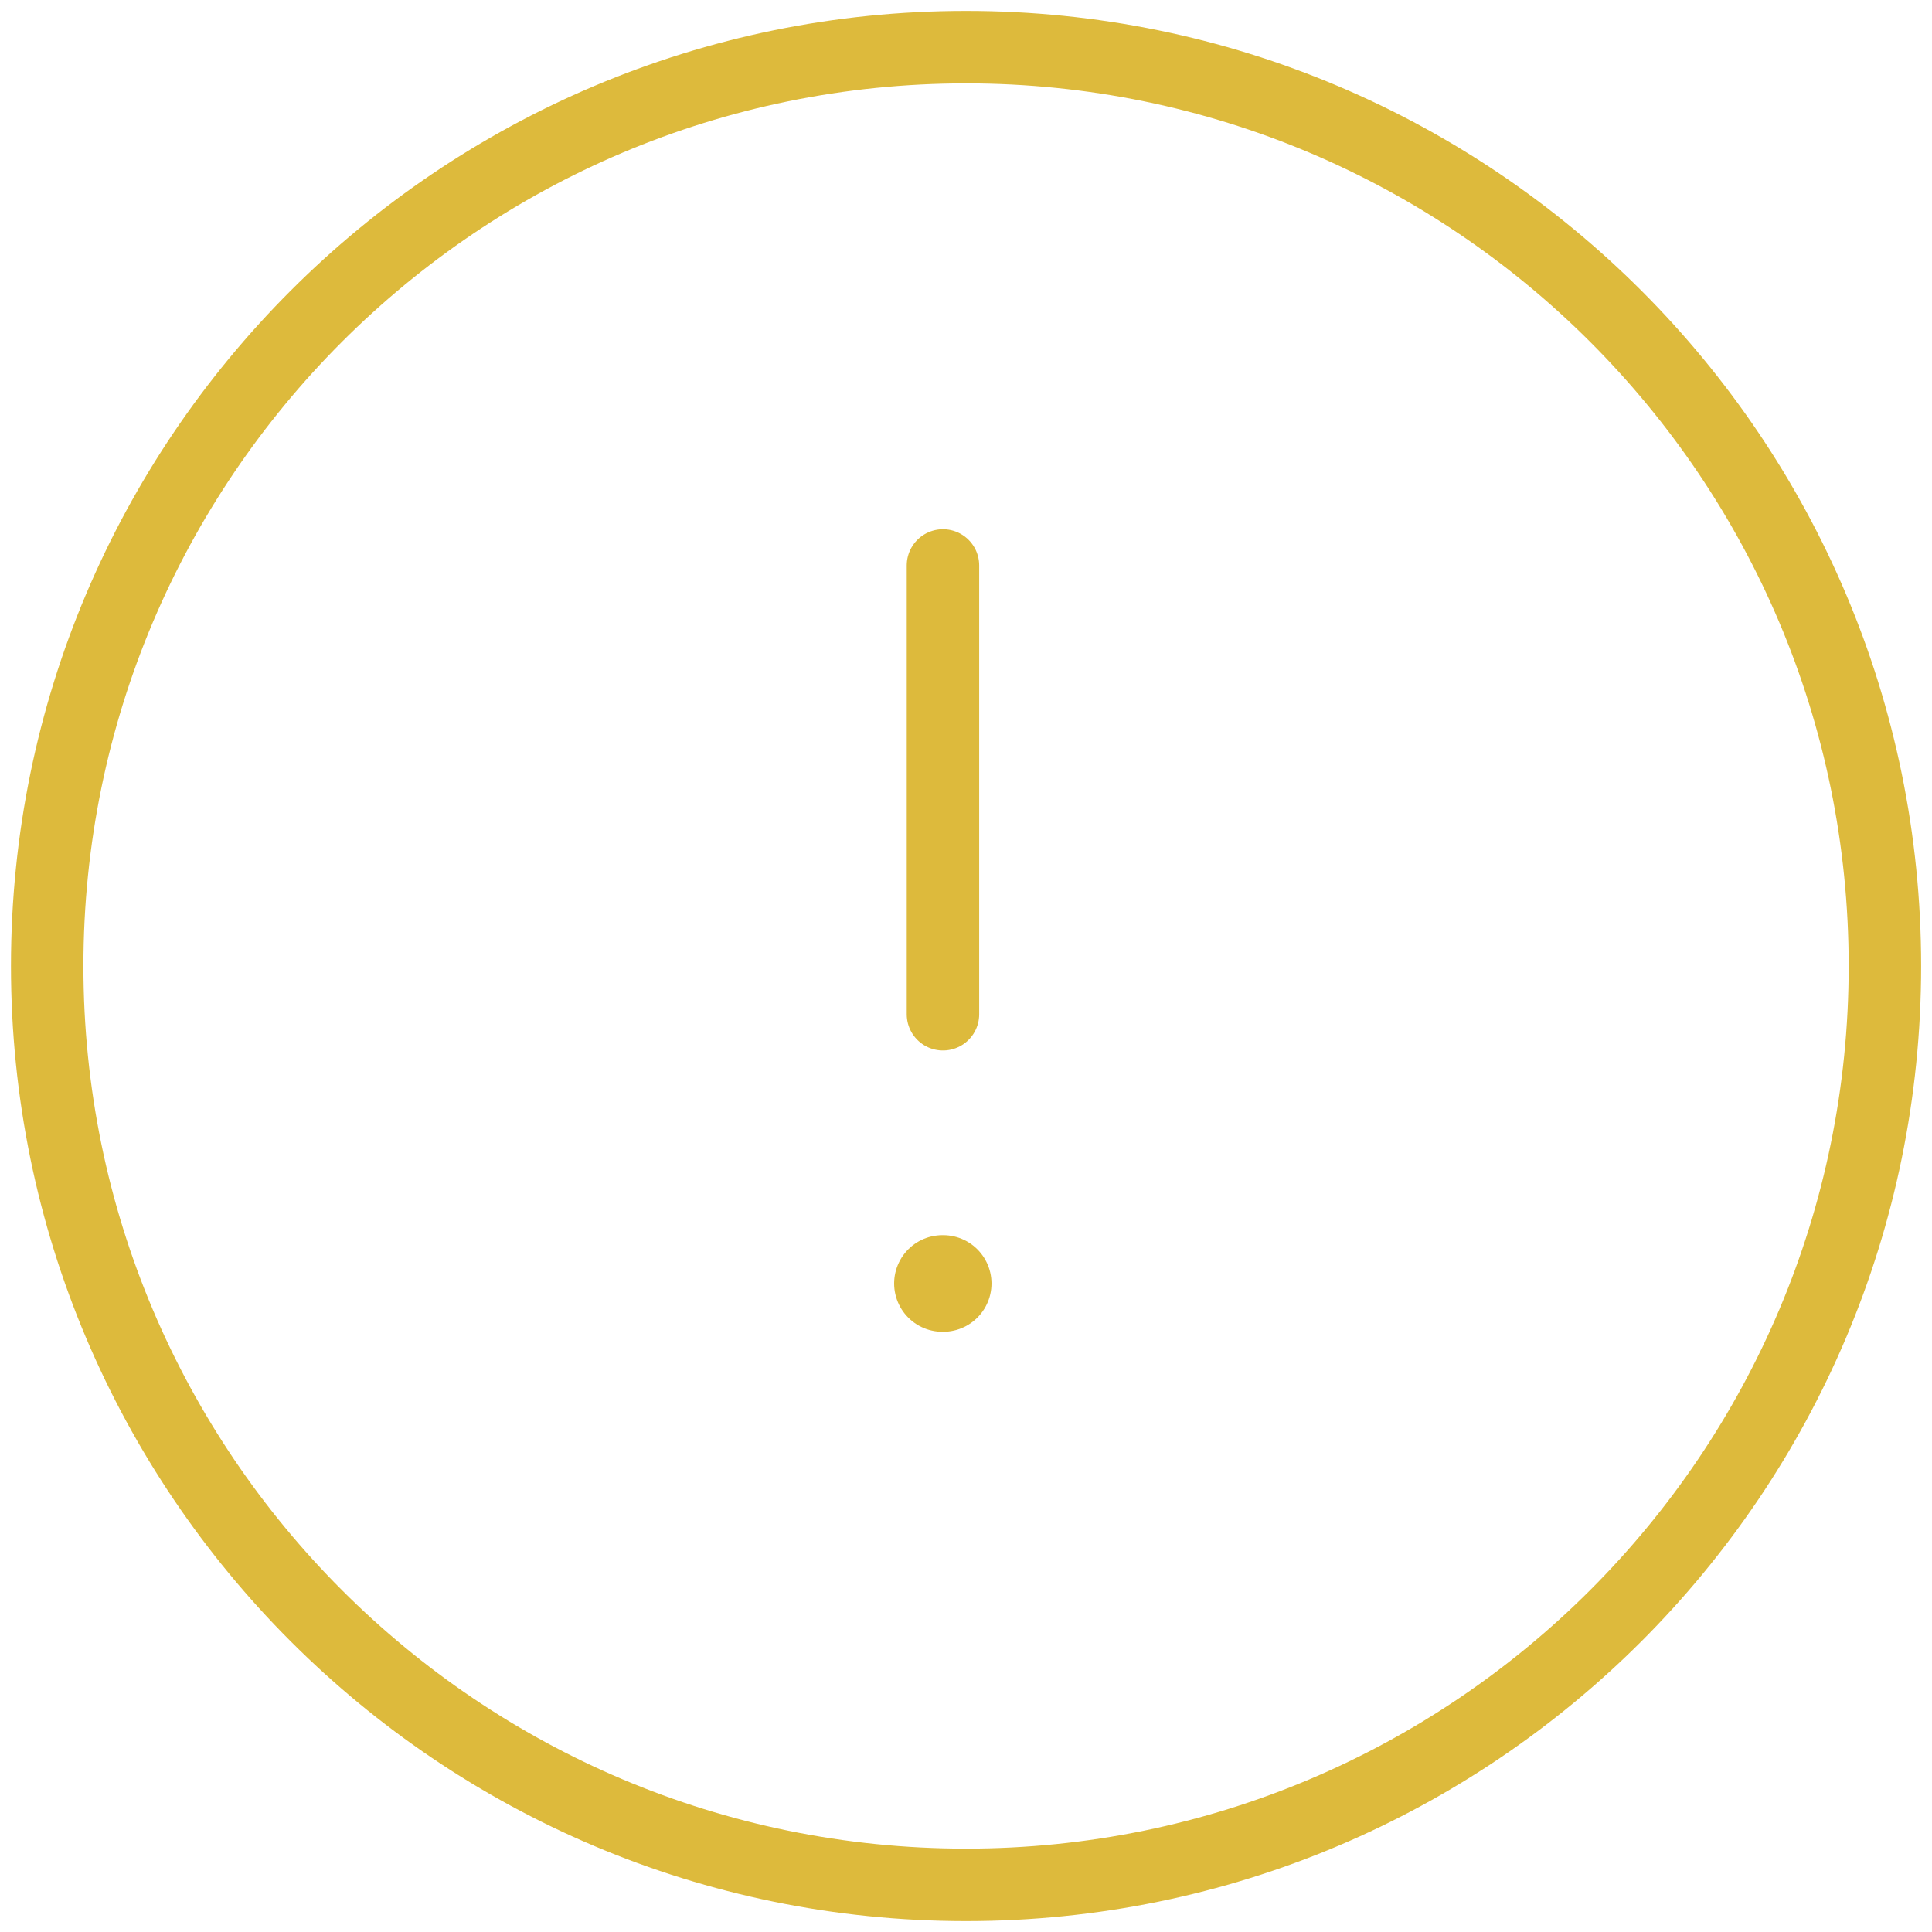
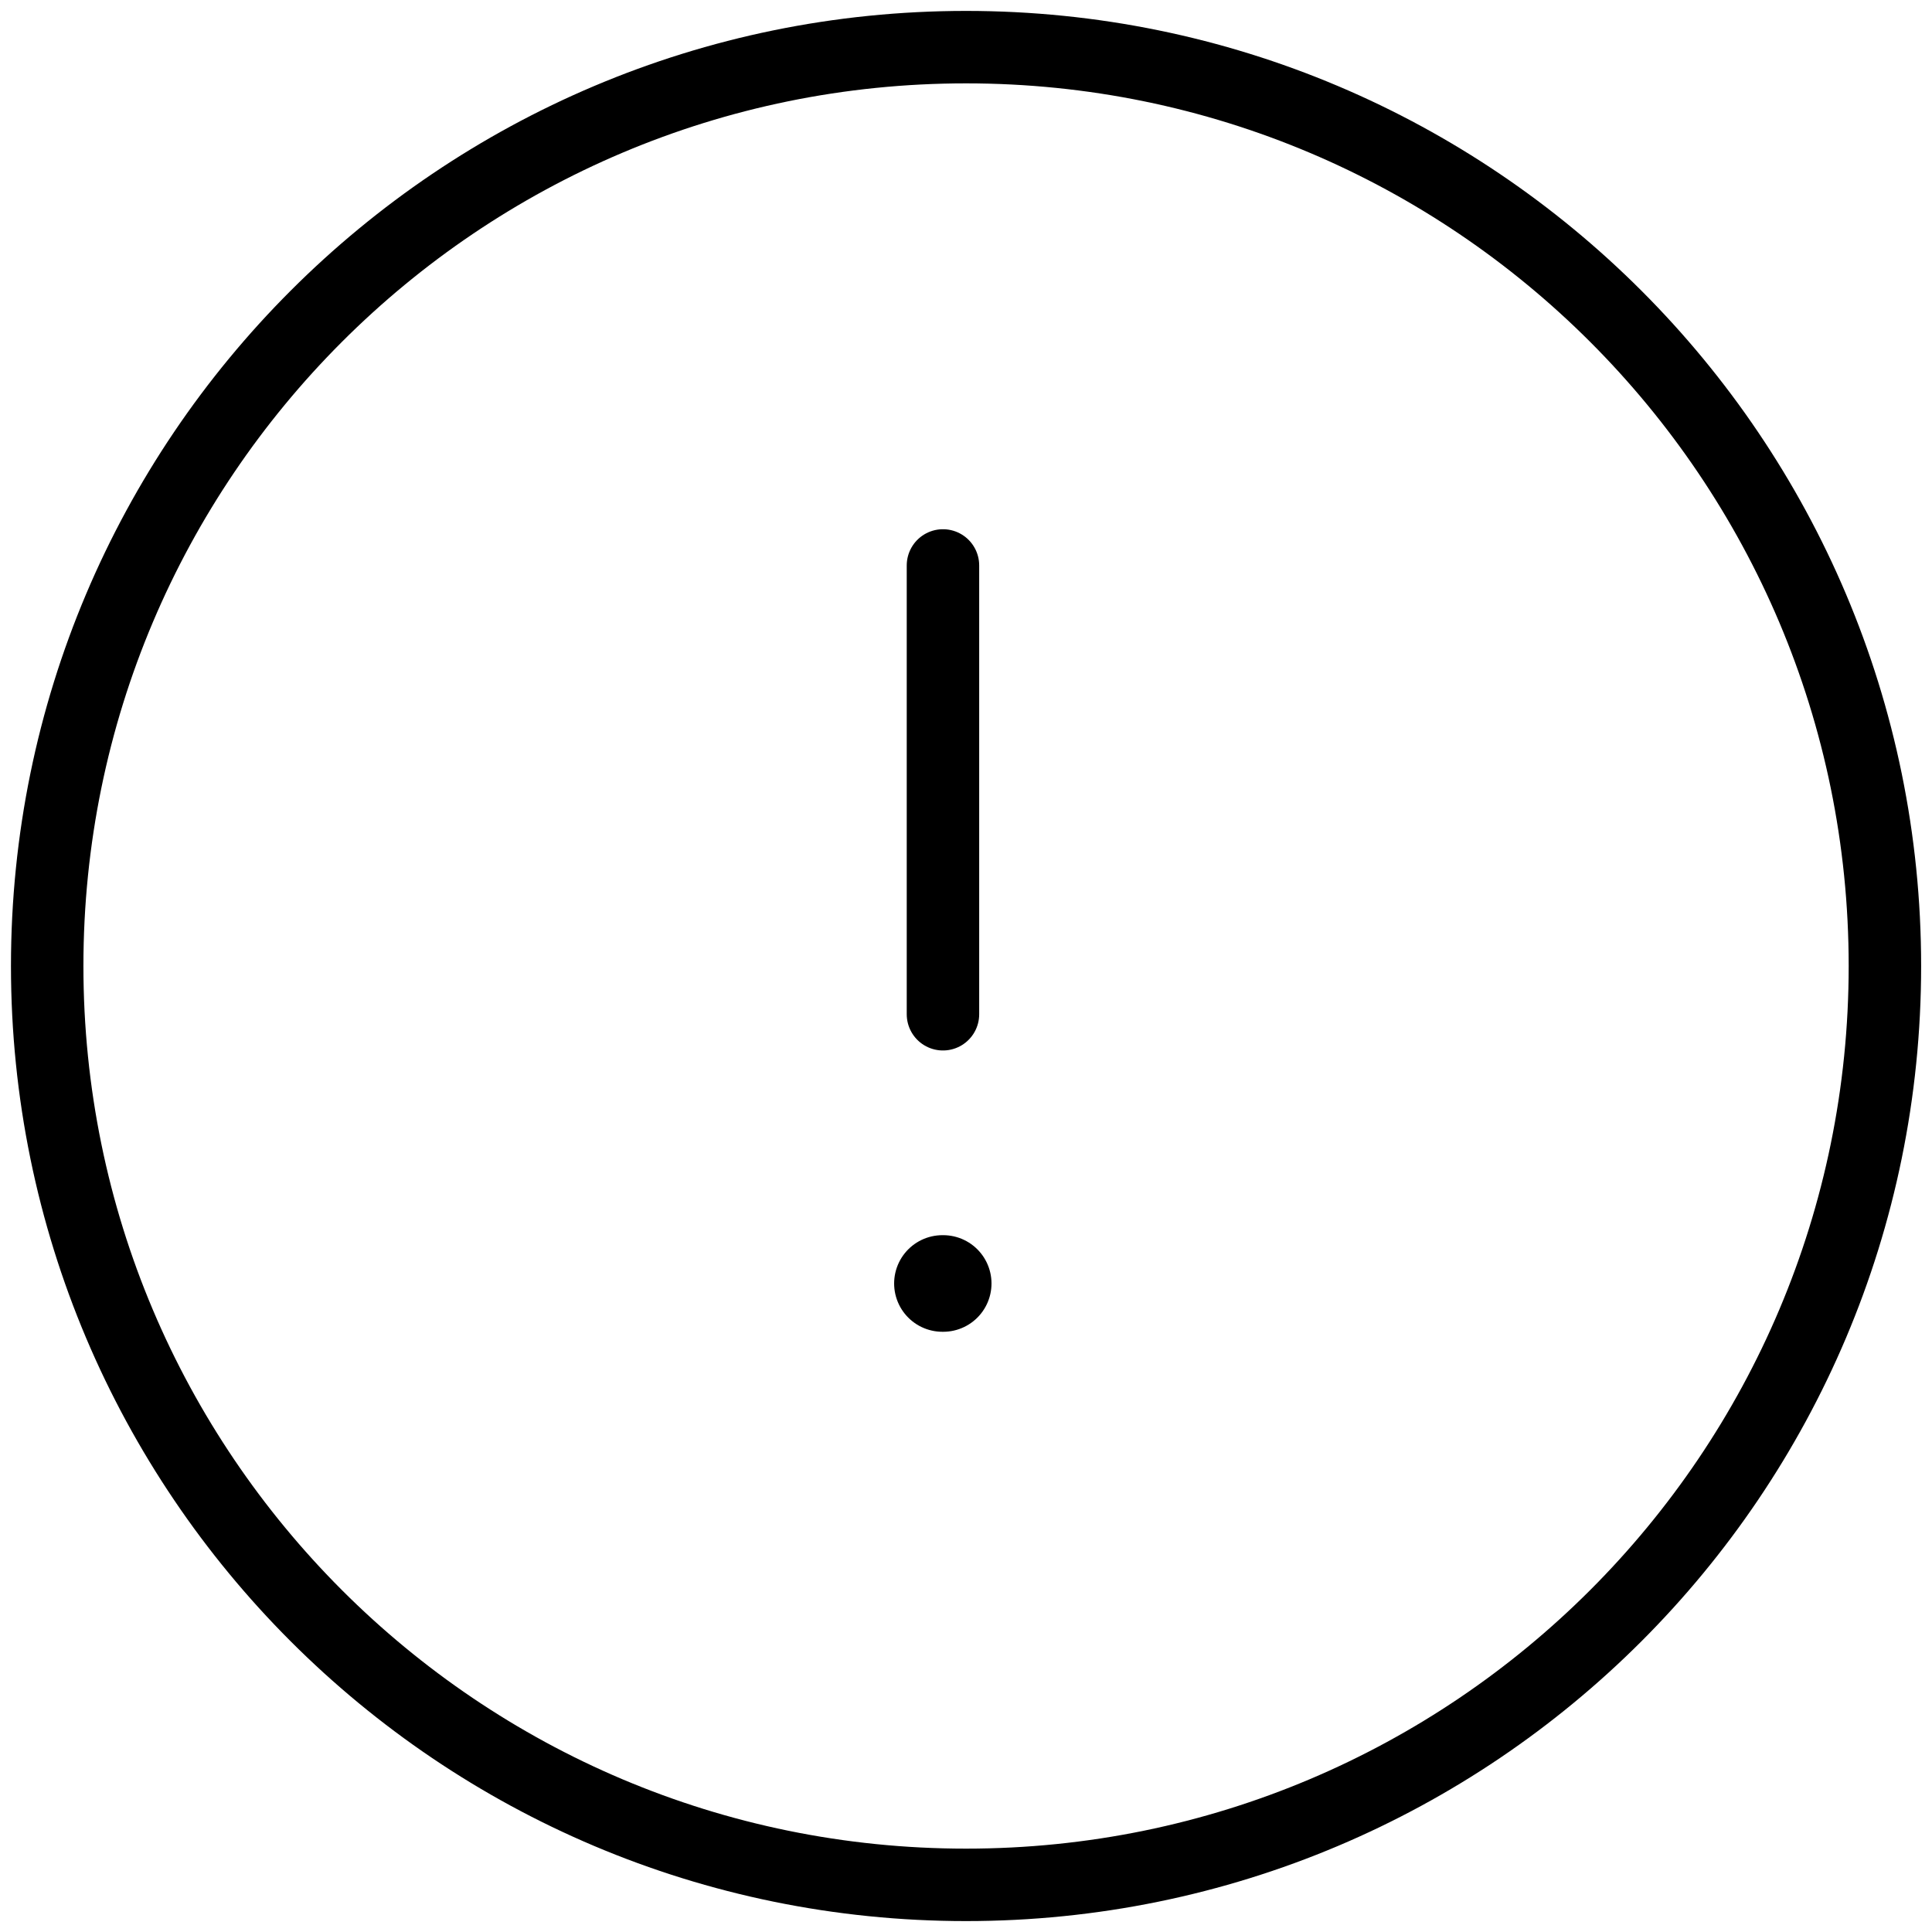
<svg xmlns="http://www.w3.org/2000/svg" width="40" height="40" viewBox="0 0 40 40" fill="none">
-   <g fill="none">
-     <path d="M19.523 11.707V20.999" stroke="#DDBA3C" stroke-width="1.5" stroke-linecap="round" stroke-linejoin="round" />
-     <path d="M19.512 26.573H19.528" stroke="#DDBA3C" stroke-width="2" stroke-linecap="round" stroke-linejoin="round" />
-     <circle cx="20.001" cy="20" r="19.024" stroke="#DDBA3C" stroke-width="1.5" stroke-linecap="round" stroke-linejoin="round" />
+   <g fill="none" stroke="currentColor">
+     <path d="M19.523 11.707V20.999" stroke-linecap="round" stroke-linejoin="round" stroke-width="1.5" />
+     <path d="M19.512 26.573H19.528" stroke-linecap="round" stroke-linejoin="round" stroke-width="2" />
+     <circle cx="20.001" cy="20" r="19.024" stroke-linecap="round" stroke-linejoin="round" stroke-width="1.5" />
  </g>
</svg>
